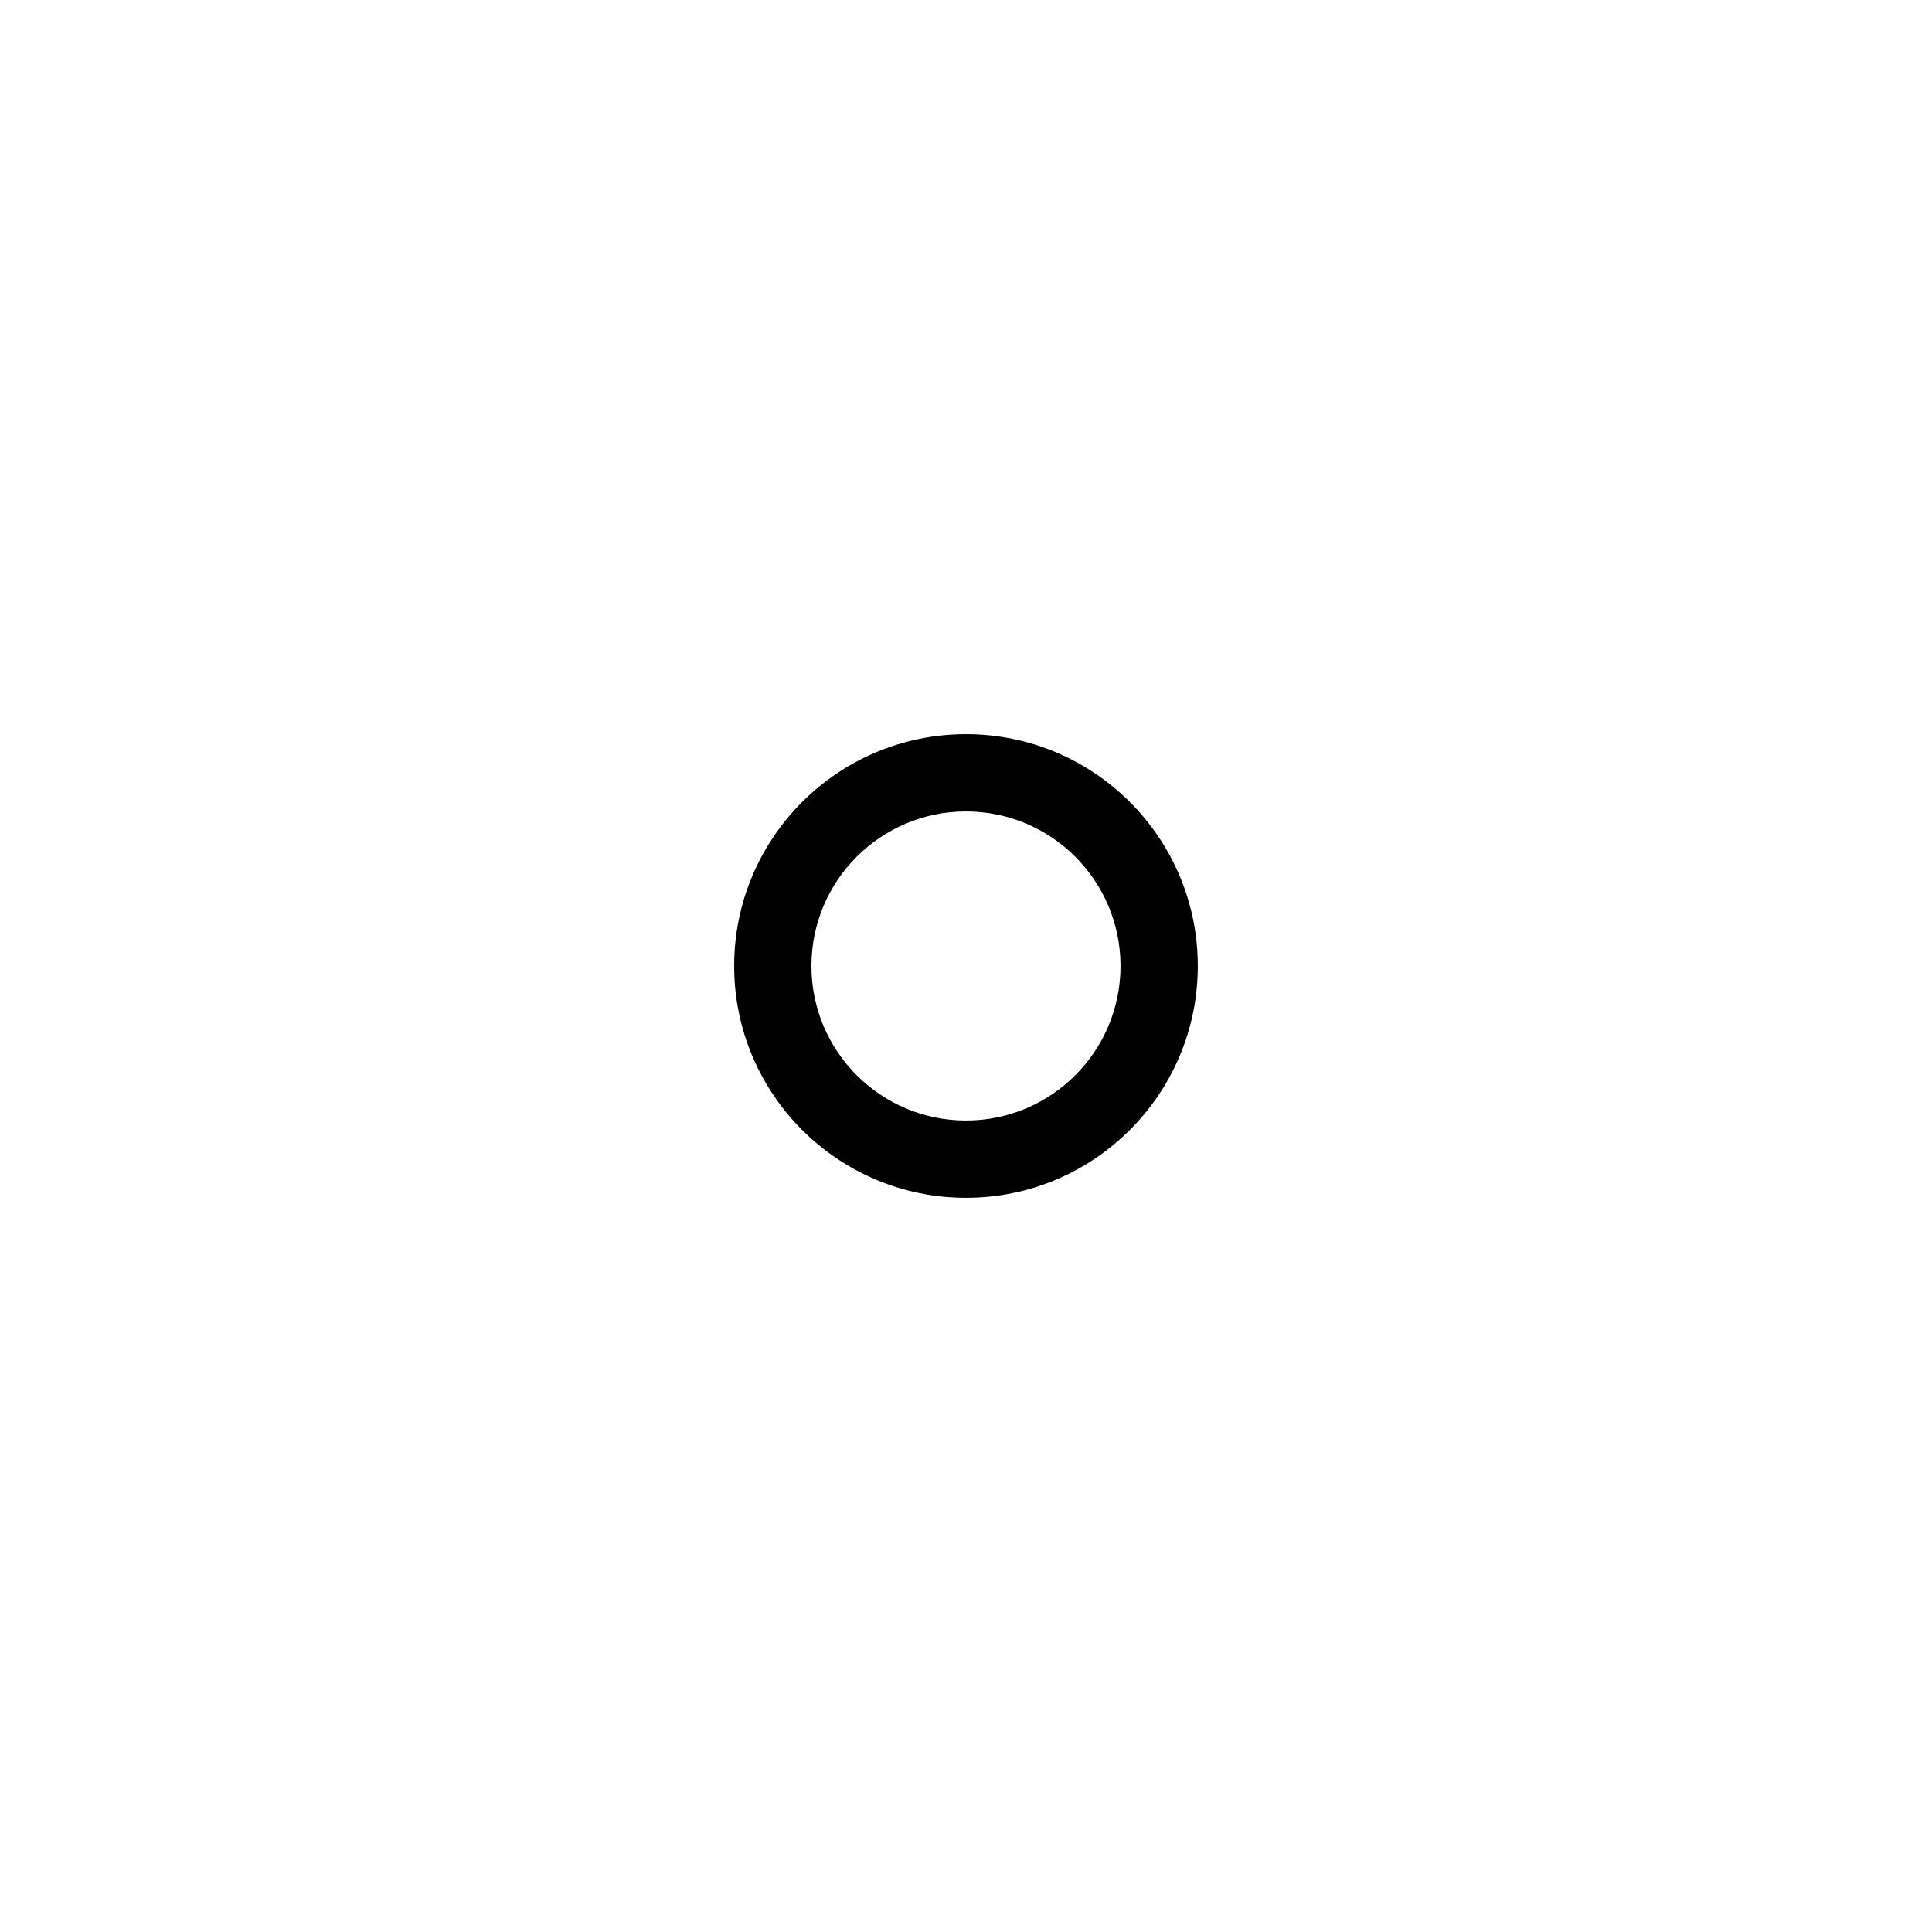
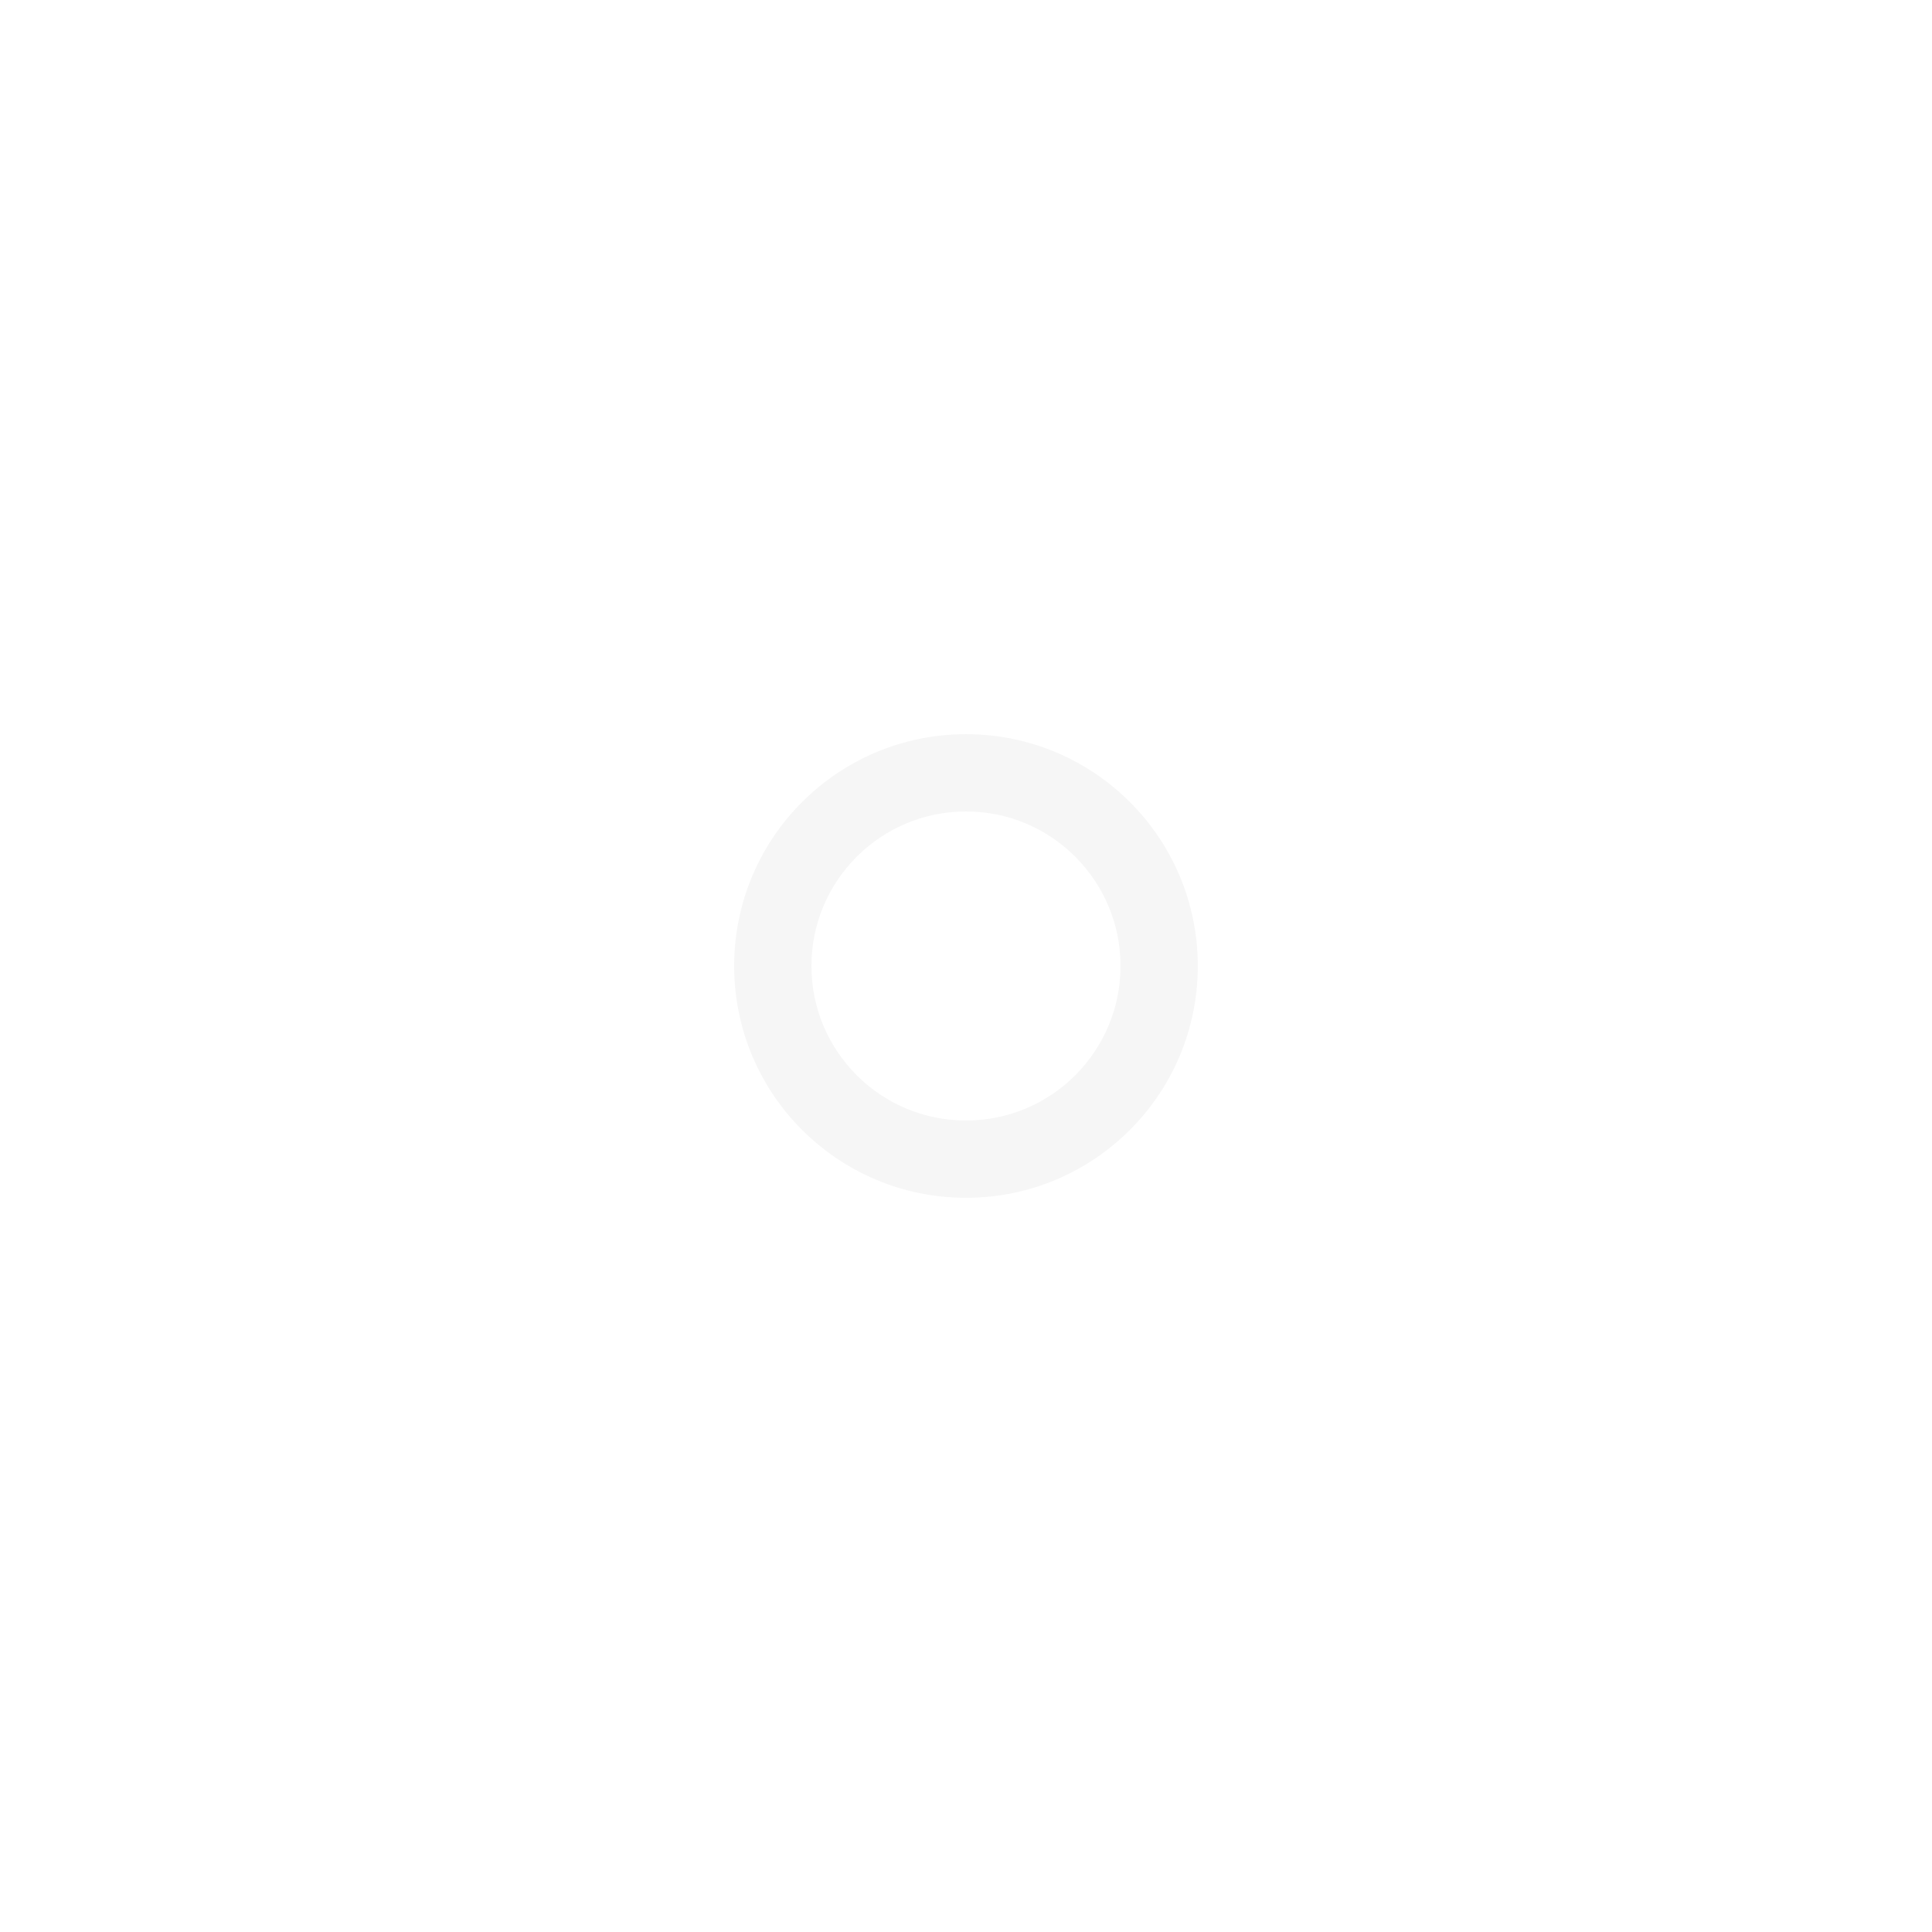
<svg xmlns="http://www.w3.org/2000/svg" version="1.1" id="Layer_1" x="0px" y="0px" width="100px" height="100px" viewBox="0 0 100 100" enable-background="new 0 0 100 100" xml:space="preserve">
-   <path fill-rule="evenodd" clip-rule="evenodd" d="M50,61.998c-6.627,0-12-5.372-12-11.999c0-6.626,5.373-11.998,12-11.998  s11.998,5.372,11.998,11.998C61.998,56.626,56.627,61.998,50,61.998z M50,42.001c-4.418,0-8,3.581-8,7.998  c0,4.418,3.582,7.999,8,7.999s7.998-3.581,7.998-7.999C57.998,45.582,54.418,42.001,50,42.001z" />
+   <path fill="#f6f6f6" fill-rule="evenodd" clip-rule="evenodd" d="M50,61.998c-6.627,0-12-5.372-12-11.999c0-6.626,5.373-11.998,12-11.998  s11.998,5.372,11.998,11.998C61.998,56.626,56.627,61.998,50,61.998z M50,42.001c-4.418,0-8,3.581-8,7.998  c0,4.418,3.582,7.999,8,7.999s7.998-3.581,7.998-7.999C57.998,45.582,54.418,42.001,50,42.001z" />
</svg>
